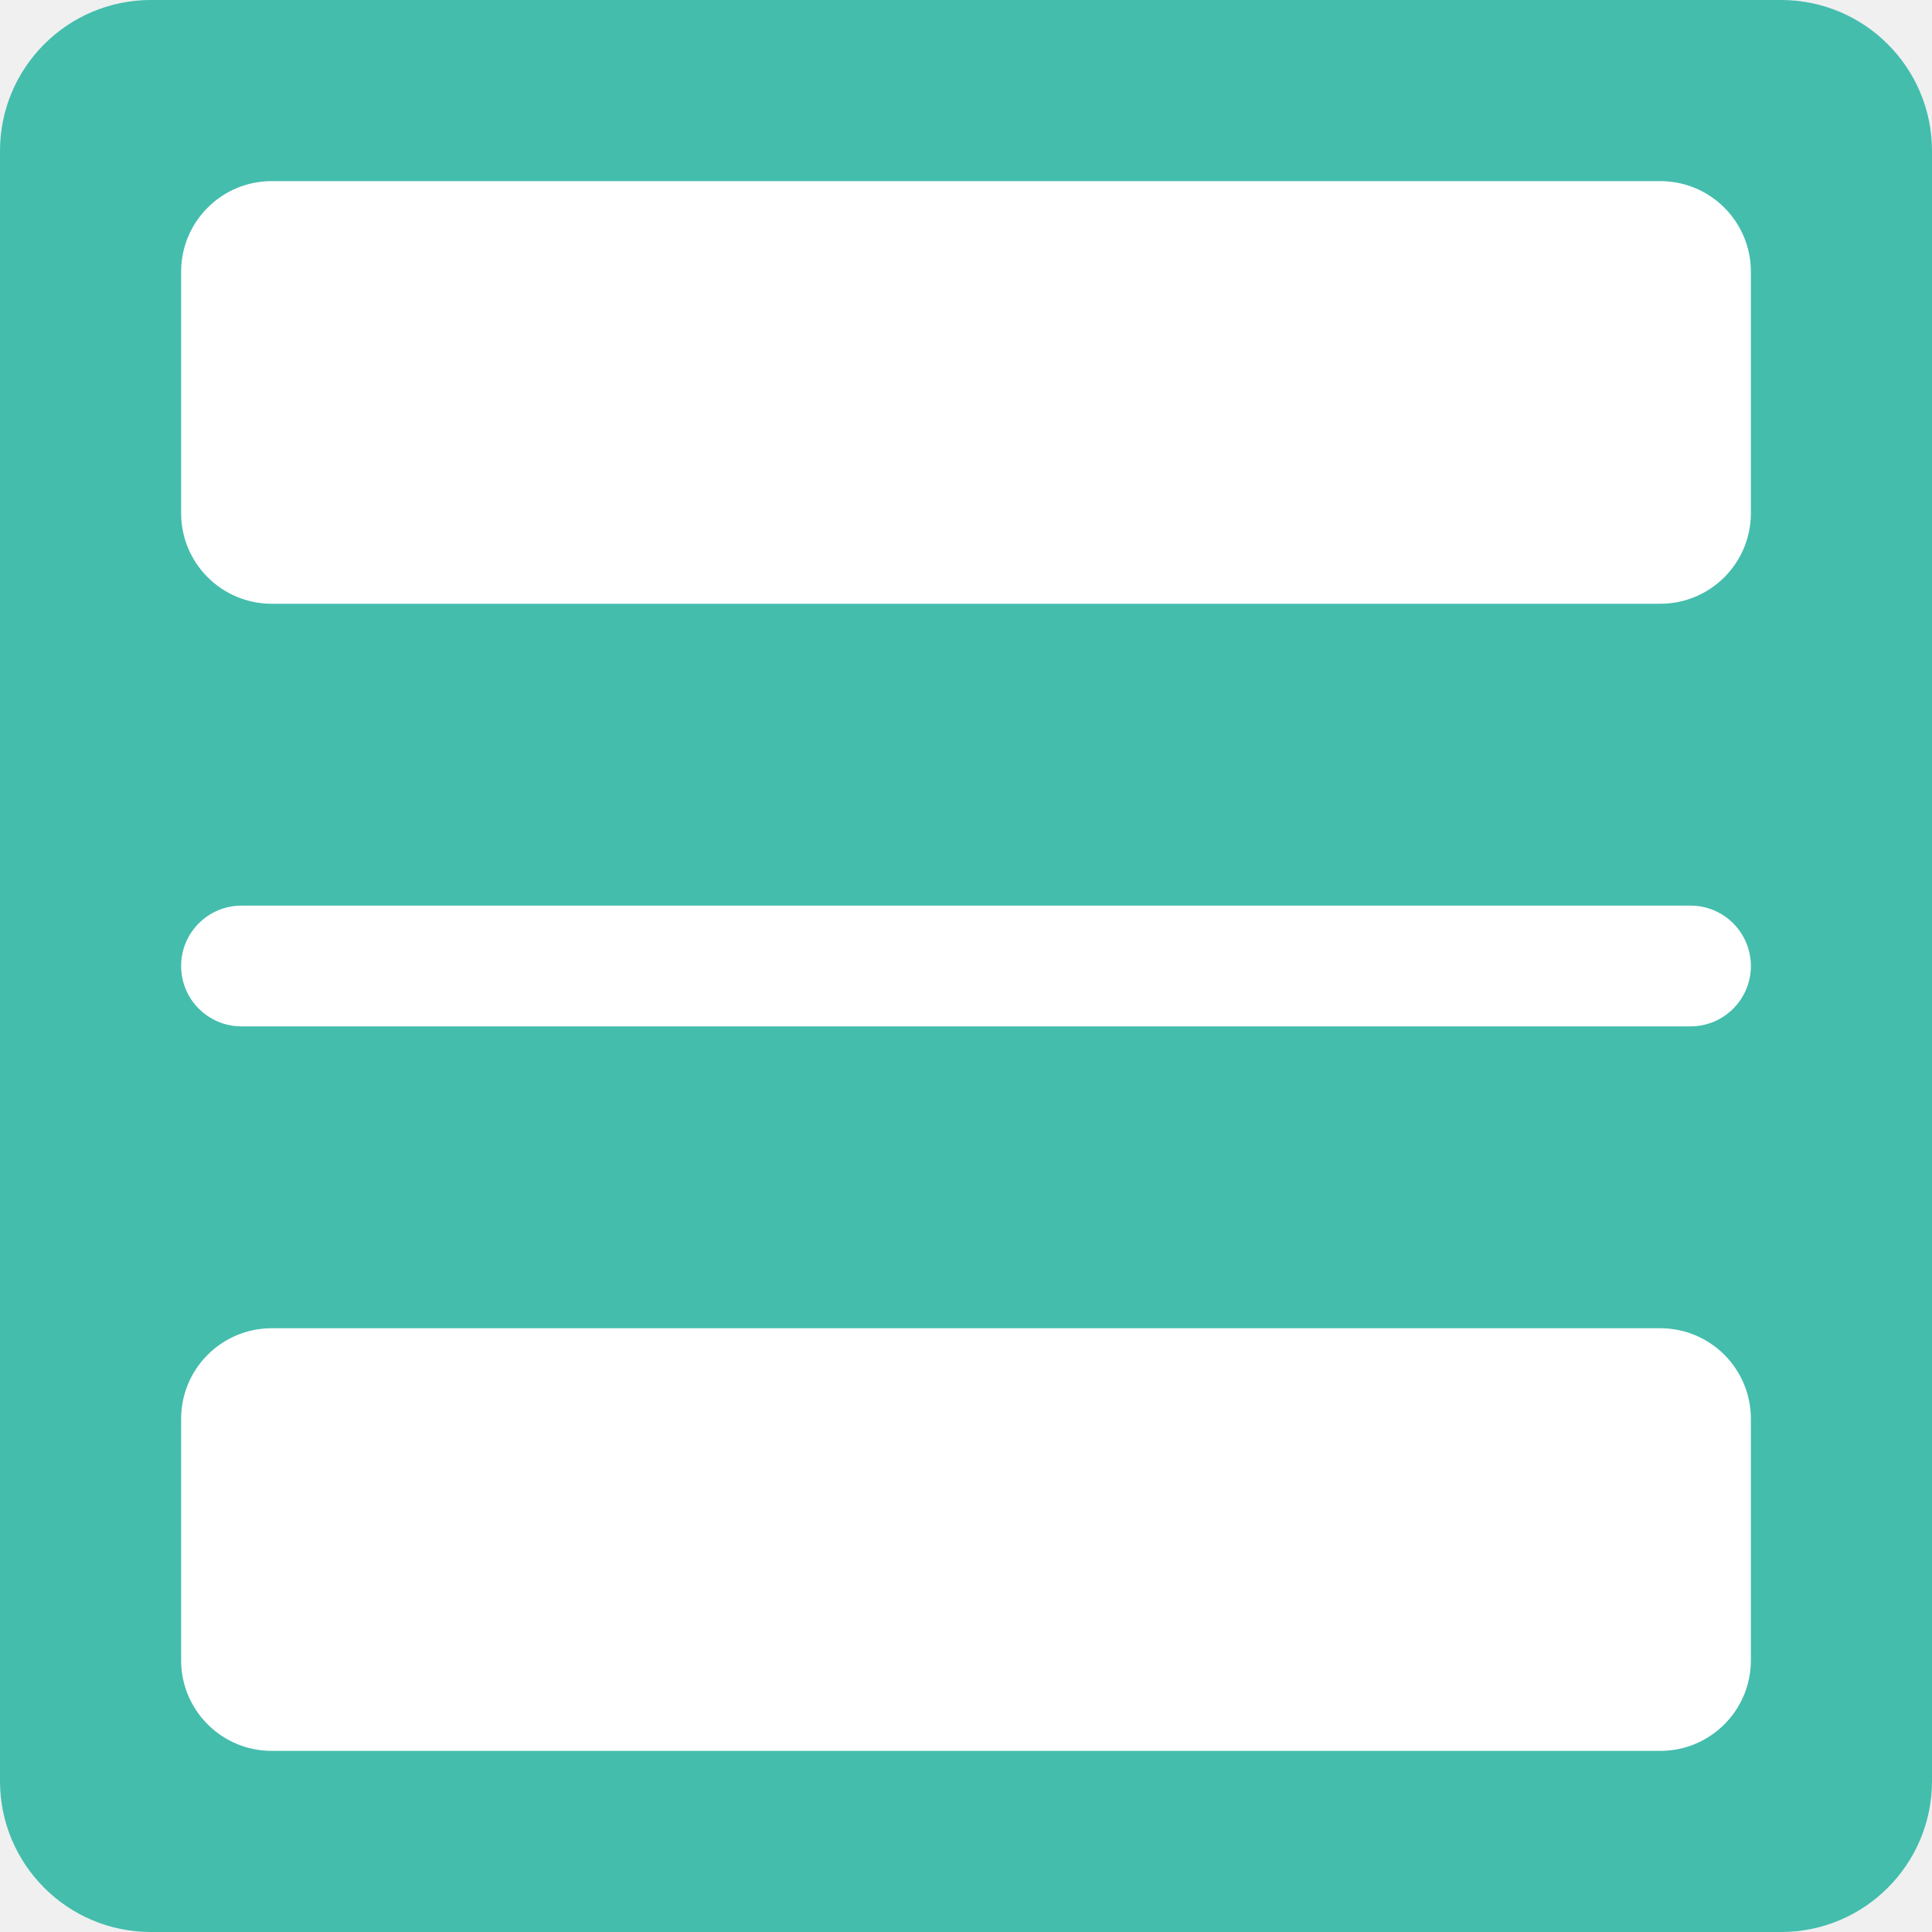
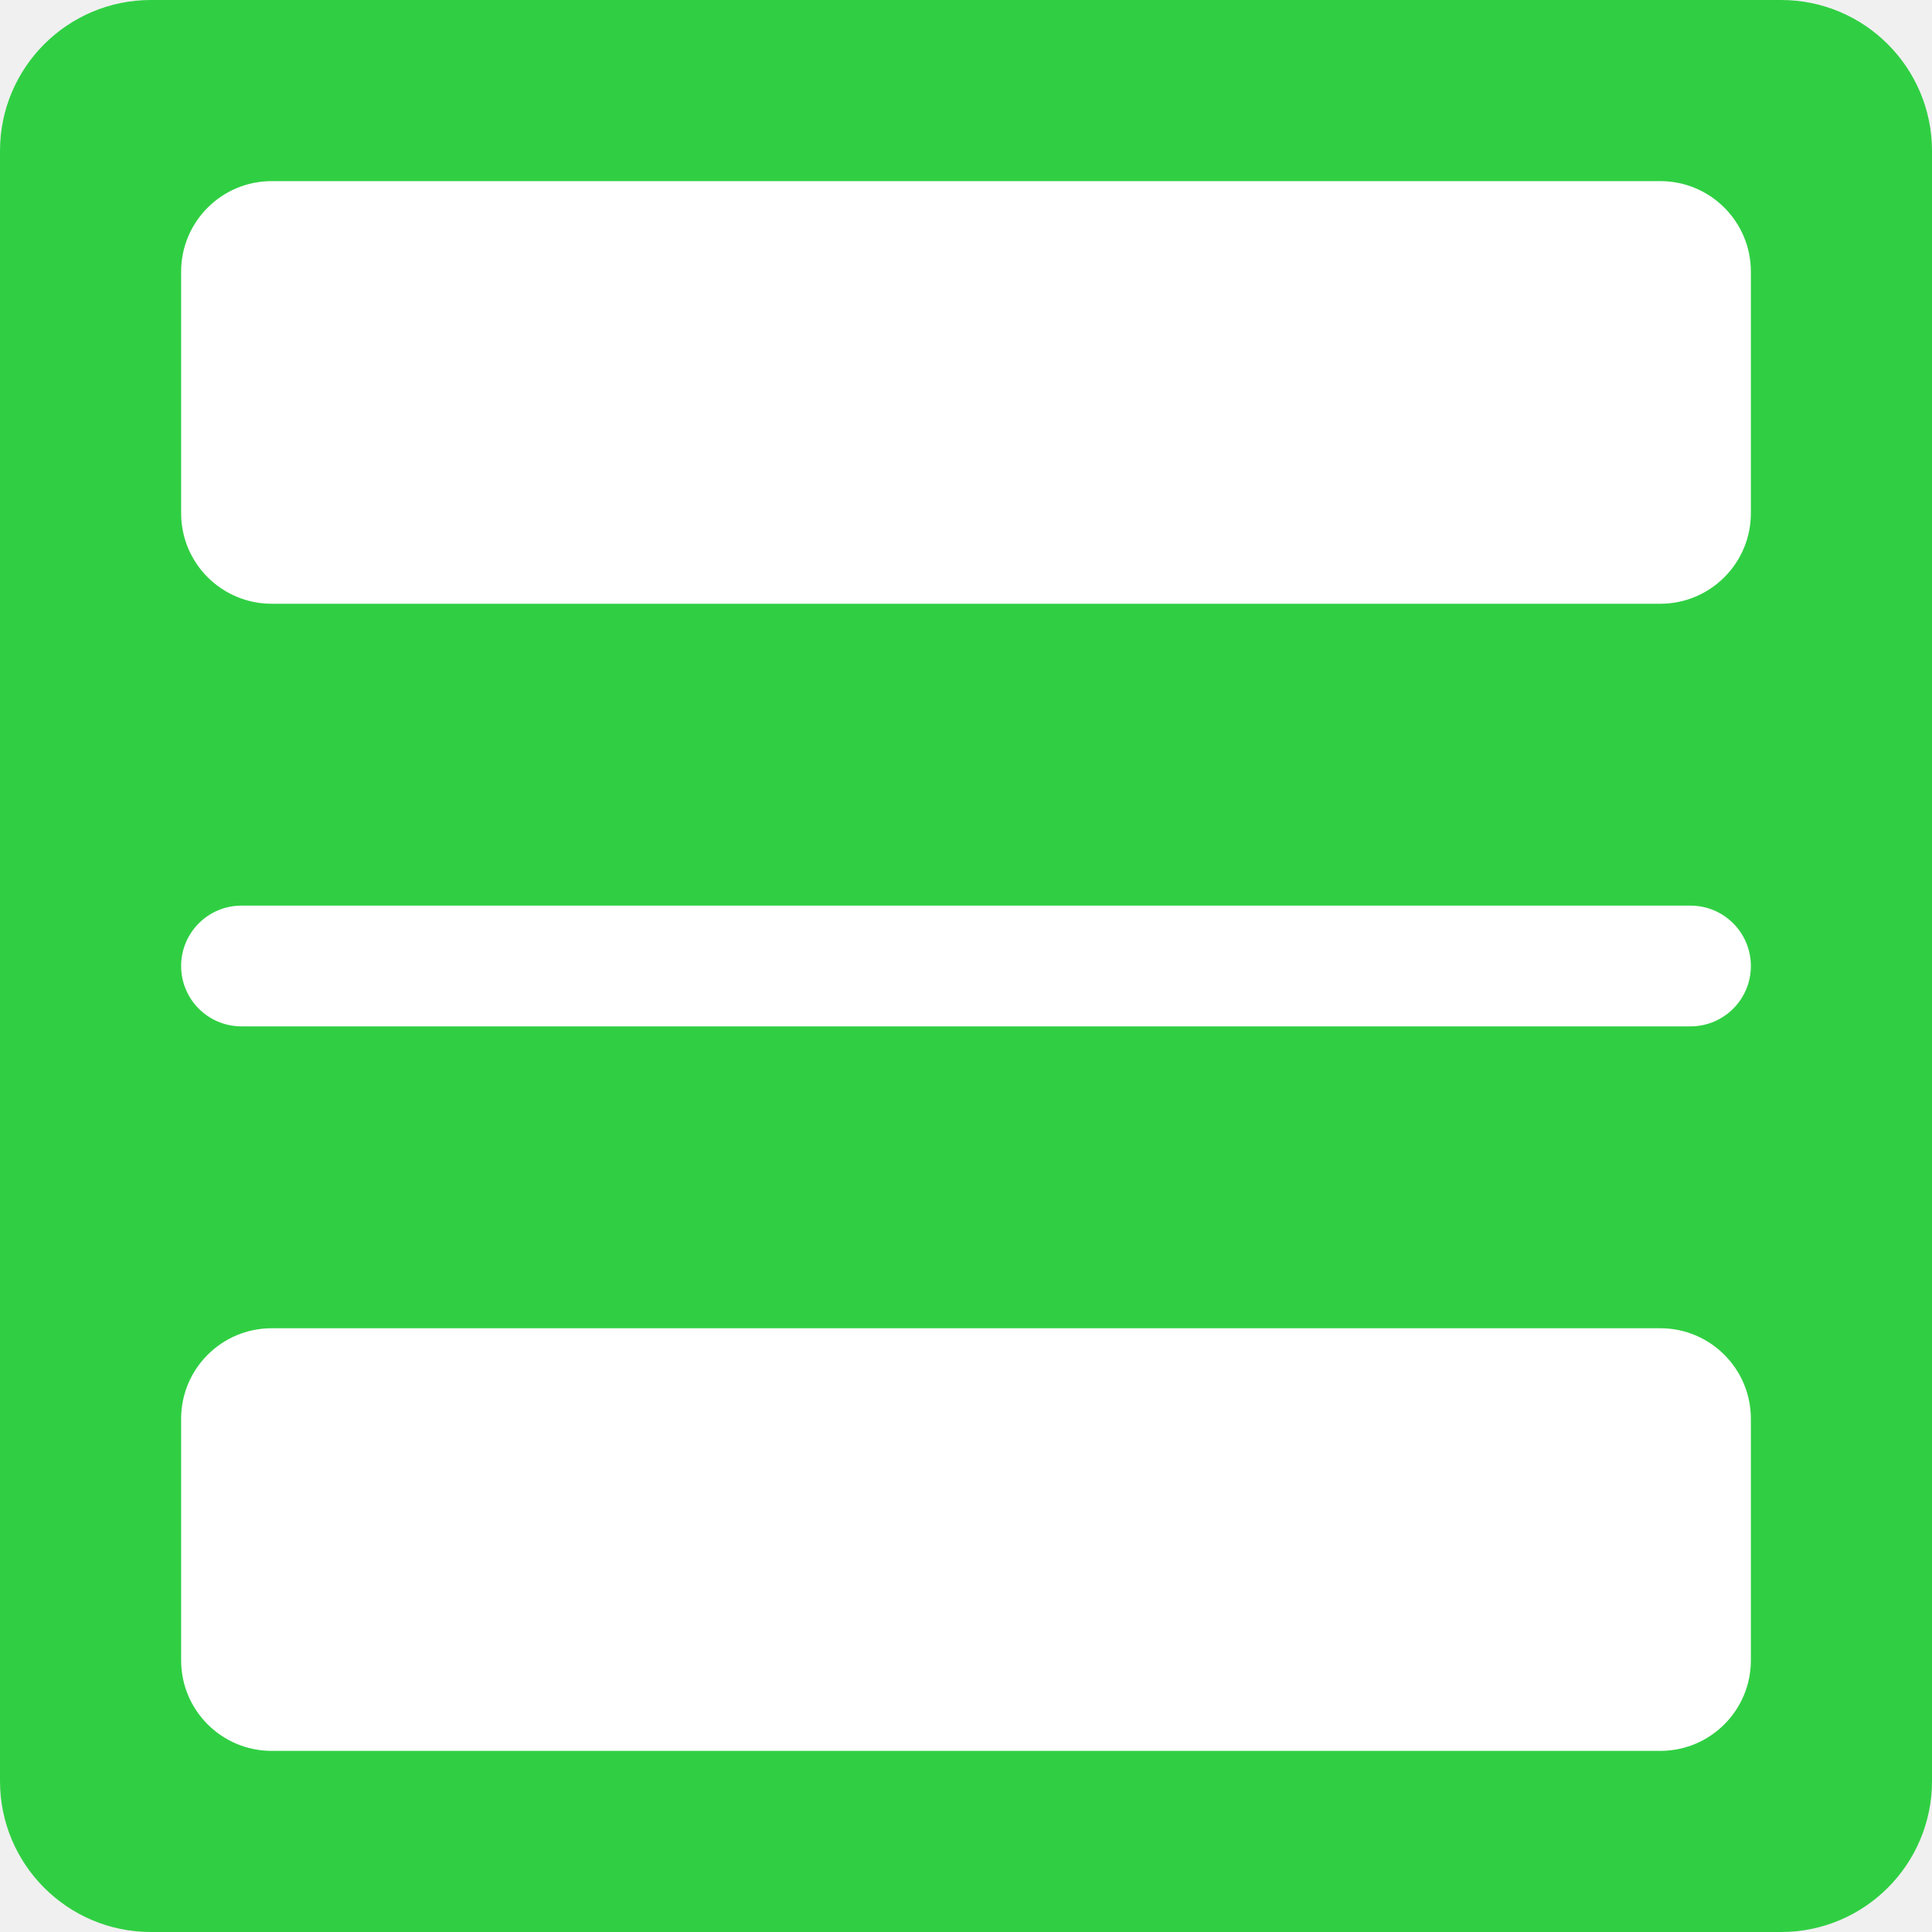
<svg xmlns="http://www.w3.org/2000/svg" width="32" height="32" viewBox="0 0 32 32">
  <g fill="none" fill-rule="evenodd">
-     <rect fill="#44BDAD" width="32" height="32" rx="2.5" />
+     <rect fill="#30cf43" width="32" height="32" rx="2.5" />
    <rect fill="#FFF" x="3" y="15" width="26" height="2" rx="1" />
    <rect fill="#FFF" x="3" y="3" width="26" height="7" rx="1.5" />
    <rect fill="#FFF" x="3" y="22" width="26" height="7" rx="1.5" />
  </g>
</svg>
